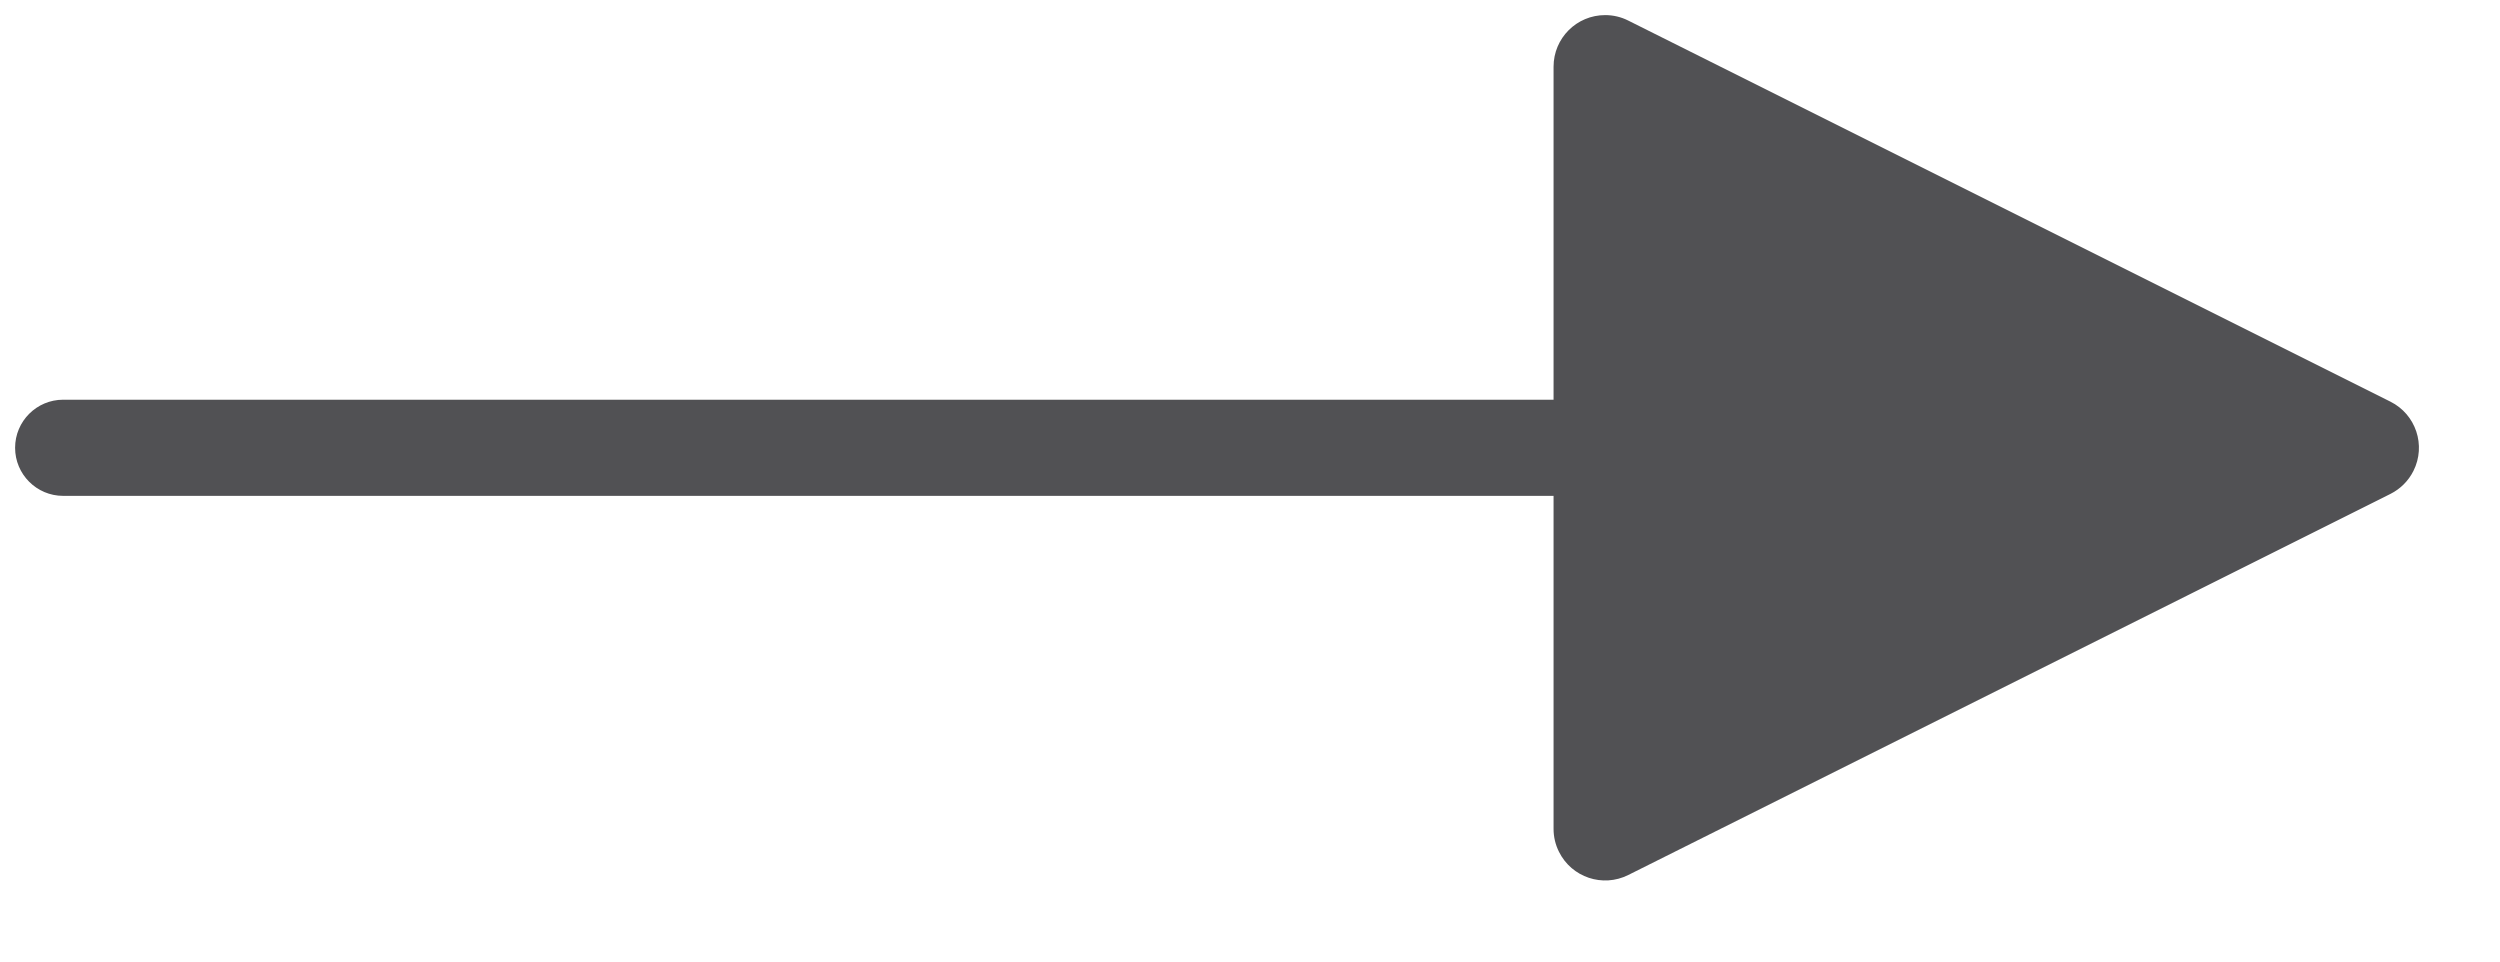
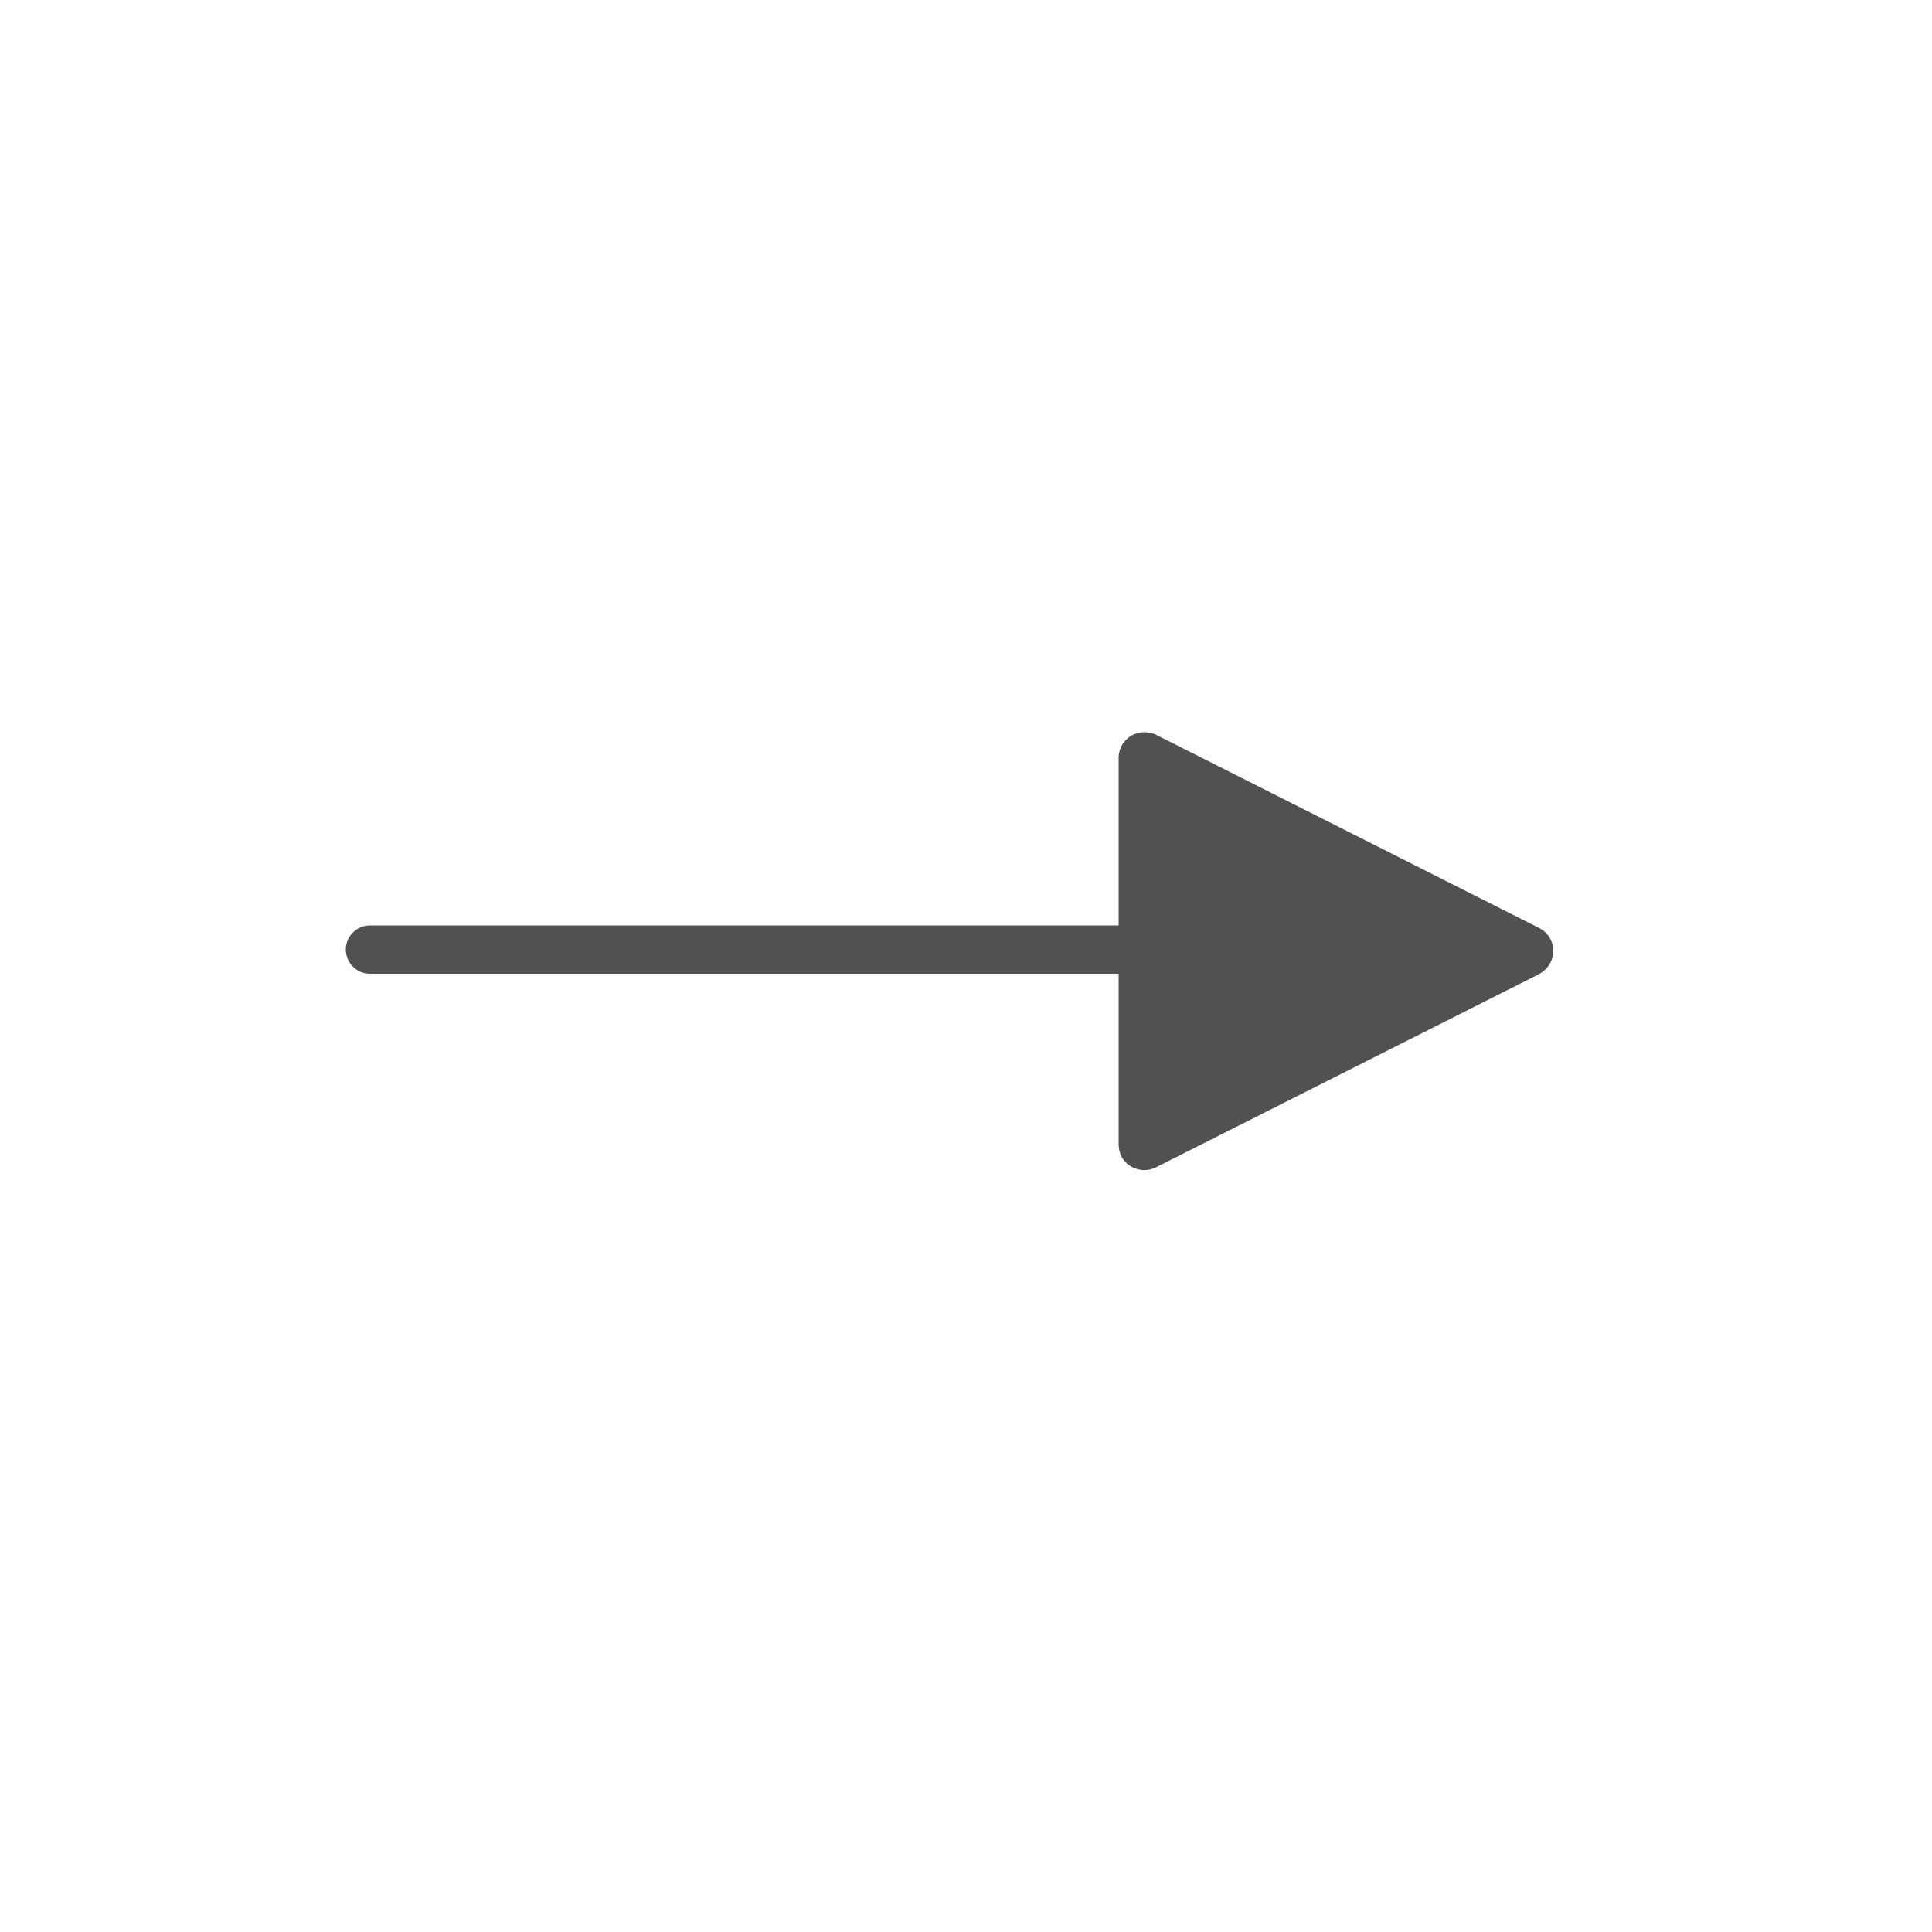
- <svg xmlns="http://www.w3.org/2000/svg" width="26px" height="10px" viewBox="0 0 26 10" version="1.1">
-   <g id="Wireframes-v1" stroke="none" stroke-width="1" fill="none" fill-rule="evenodd">
-     <g id="data-visualization" transform="translate(-234, -77)" fill="#515154" fill-rule="nonzero">
-       <g id="Group" transform="translate(36, 23)">
-         <path id="Line-4" d="M214.157,59.157 L198.657,59.157 C198.381,59.157 198.157,58.933 198.157,58.657 C198.157,58.381 198.381,58.157 198.657,58.157 L214.157,58.157 L214.157,54.694 C214.157,54.397 214.397,54.157 214.694,54.157 C214.777,54.157 214.859,54.176 214.934,54.214 L222.86,58.177 C223.125,58.309 223.233,58.632 223.1,58.897 C223.048,59.001 222.964,59.085 222.86,59.137 L214.934,63.1 C214.669,63.233 214.346,63.125 214.214,62.86 C214.176,62.785 214.157,62.703 214.157,62.62 L214.157,59.157 Z" />
+ <svg xmlns="http://www.w3.org/2000/svg" id="Layer_1" data-name="Layer 1" viewBox="0 0 40 40">
+   <g id="Wireframes-v1">
+     <g id="data-visualization">
+       <g id="Group">
+         <path id="Line-4" d="M23.16,20.16H7.66a.5.5,0,0,1-.5-.5.5.5,0,0,1,.5-.5h15.5V15.69a.53.53,0,0,1,.53-.53.6.6,0,0,1,.24.05l7.93,4a.53.53,0,0,1,.24.72.56.56,0,0,1-.24.24l-7.93,4a.54.54,0,0,1-.72-.24.64.64,0,0,1-.05-.24Z" style="fill: #515154" />
      </g>
    </g>
  </g>
</svg>
